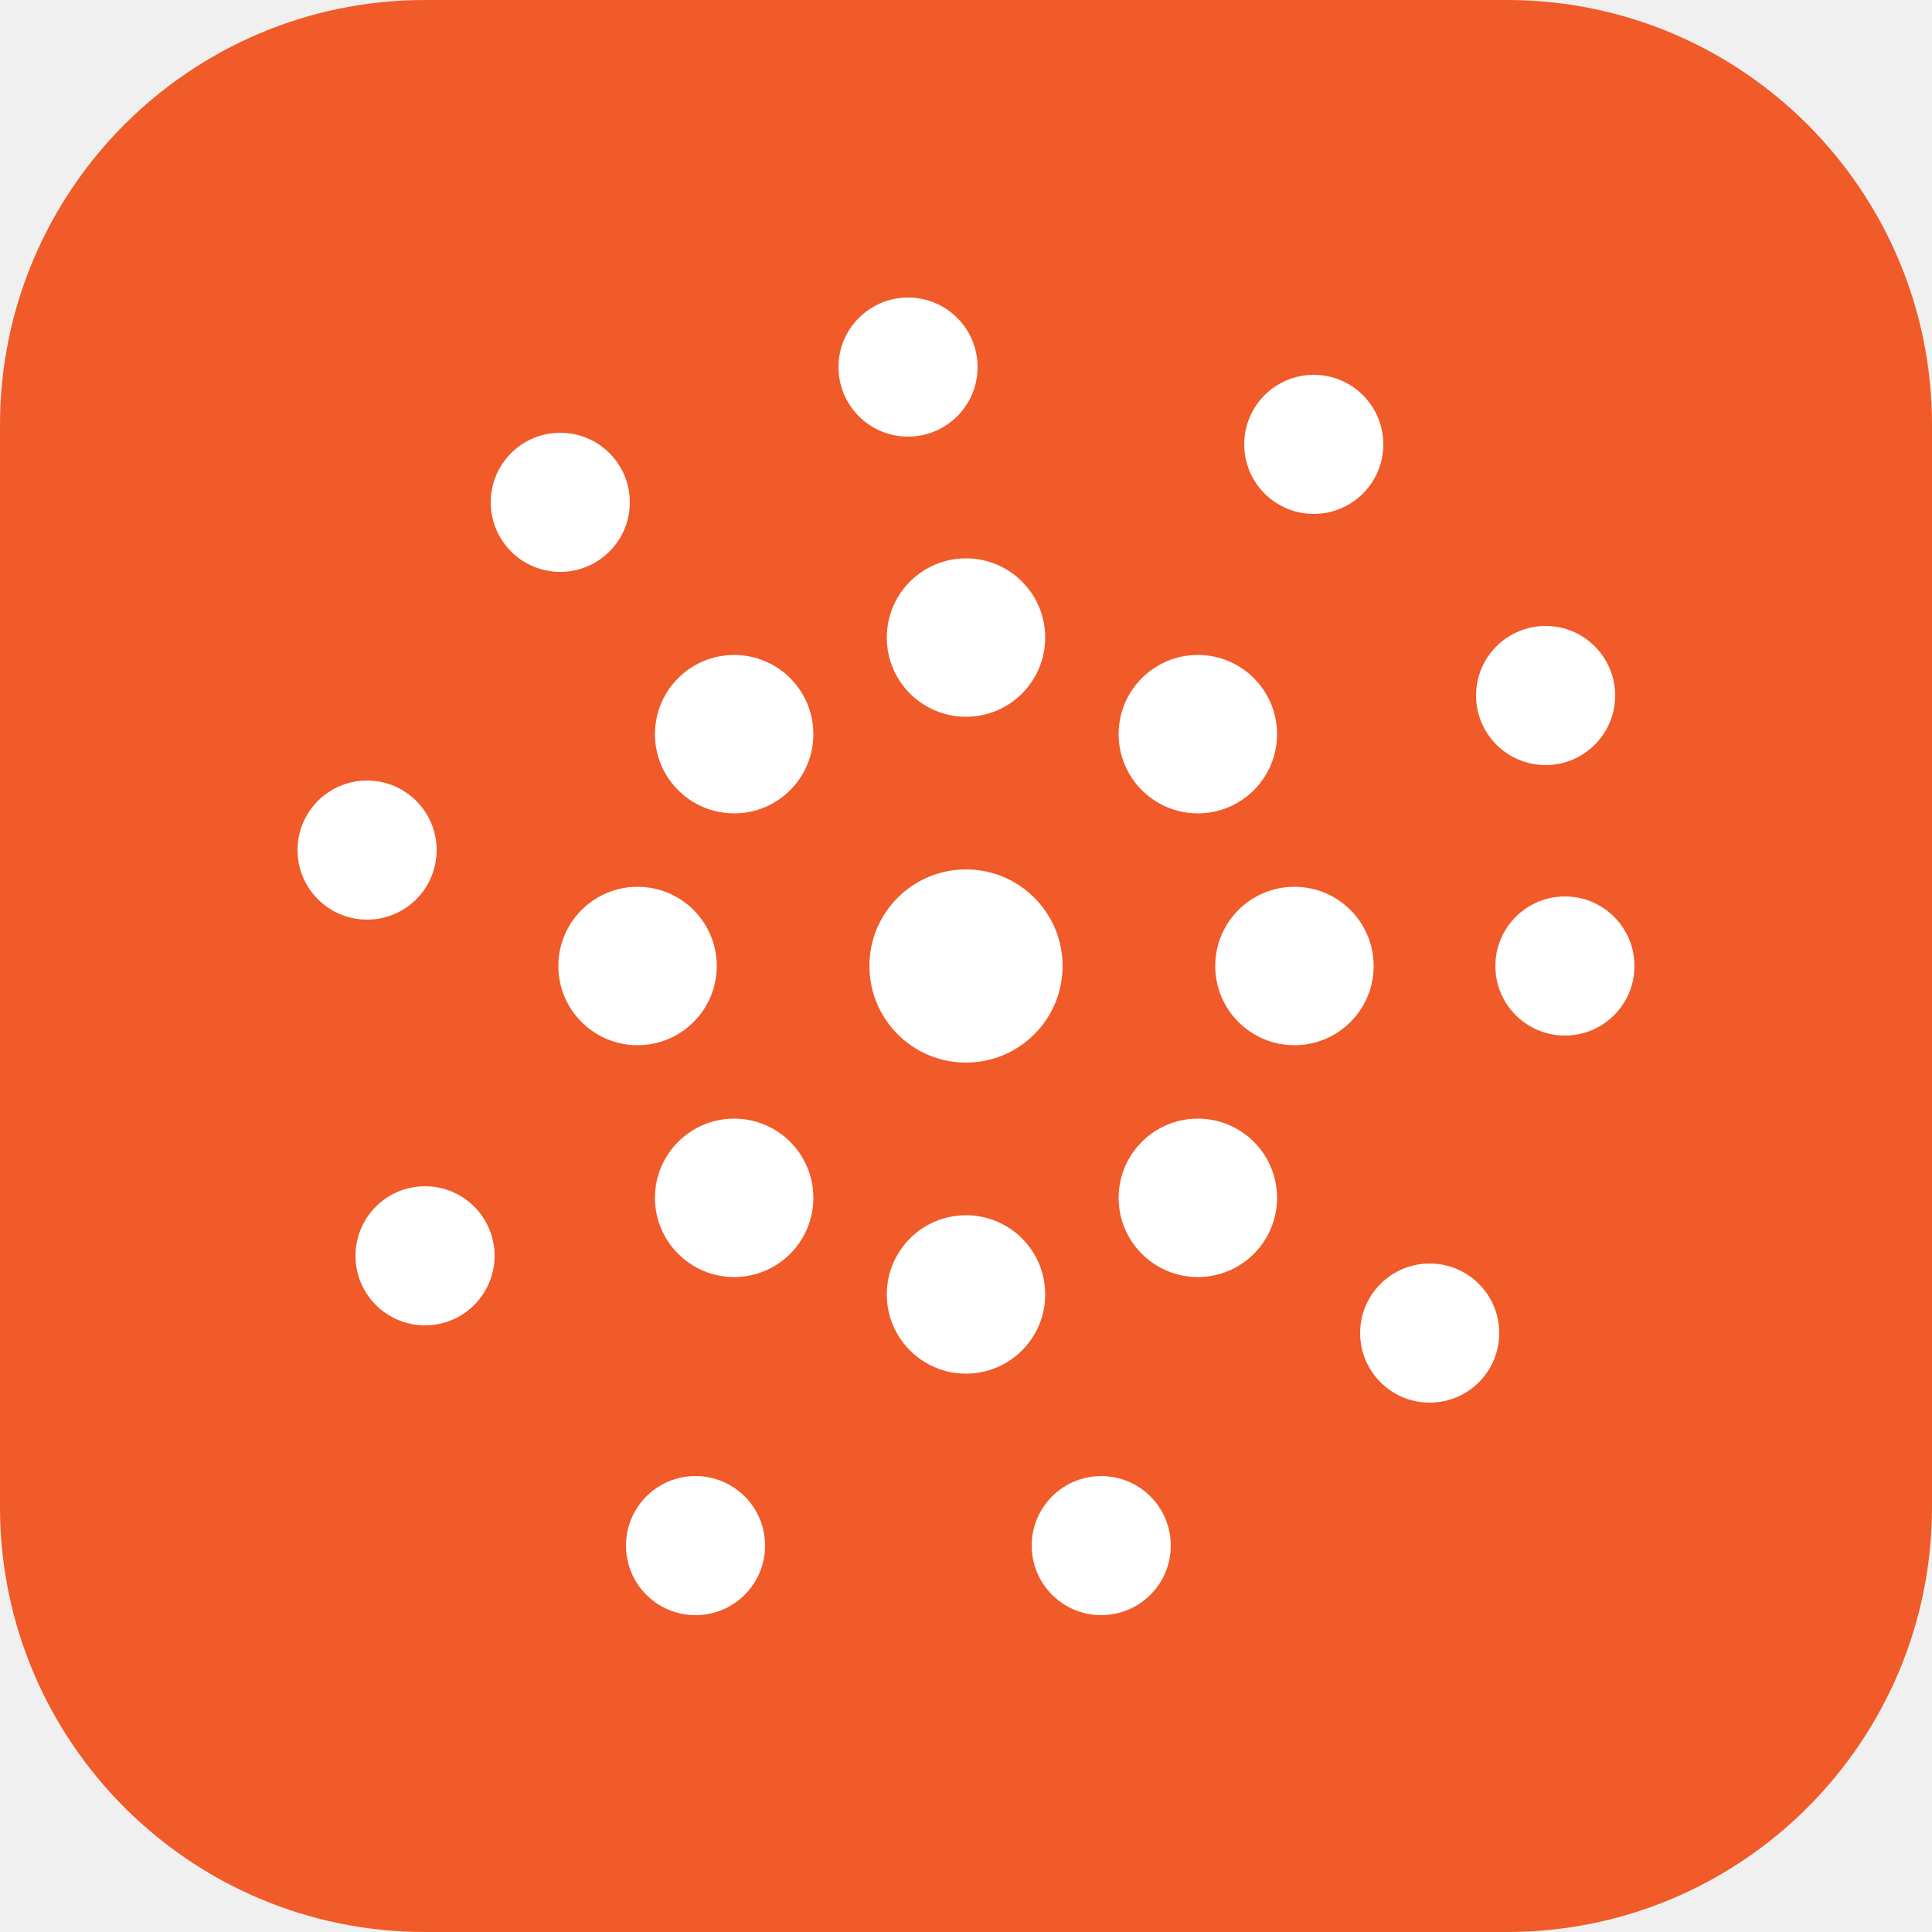
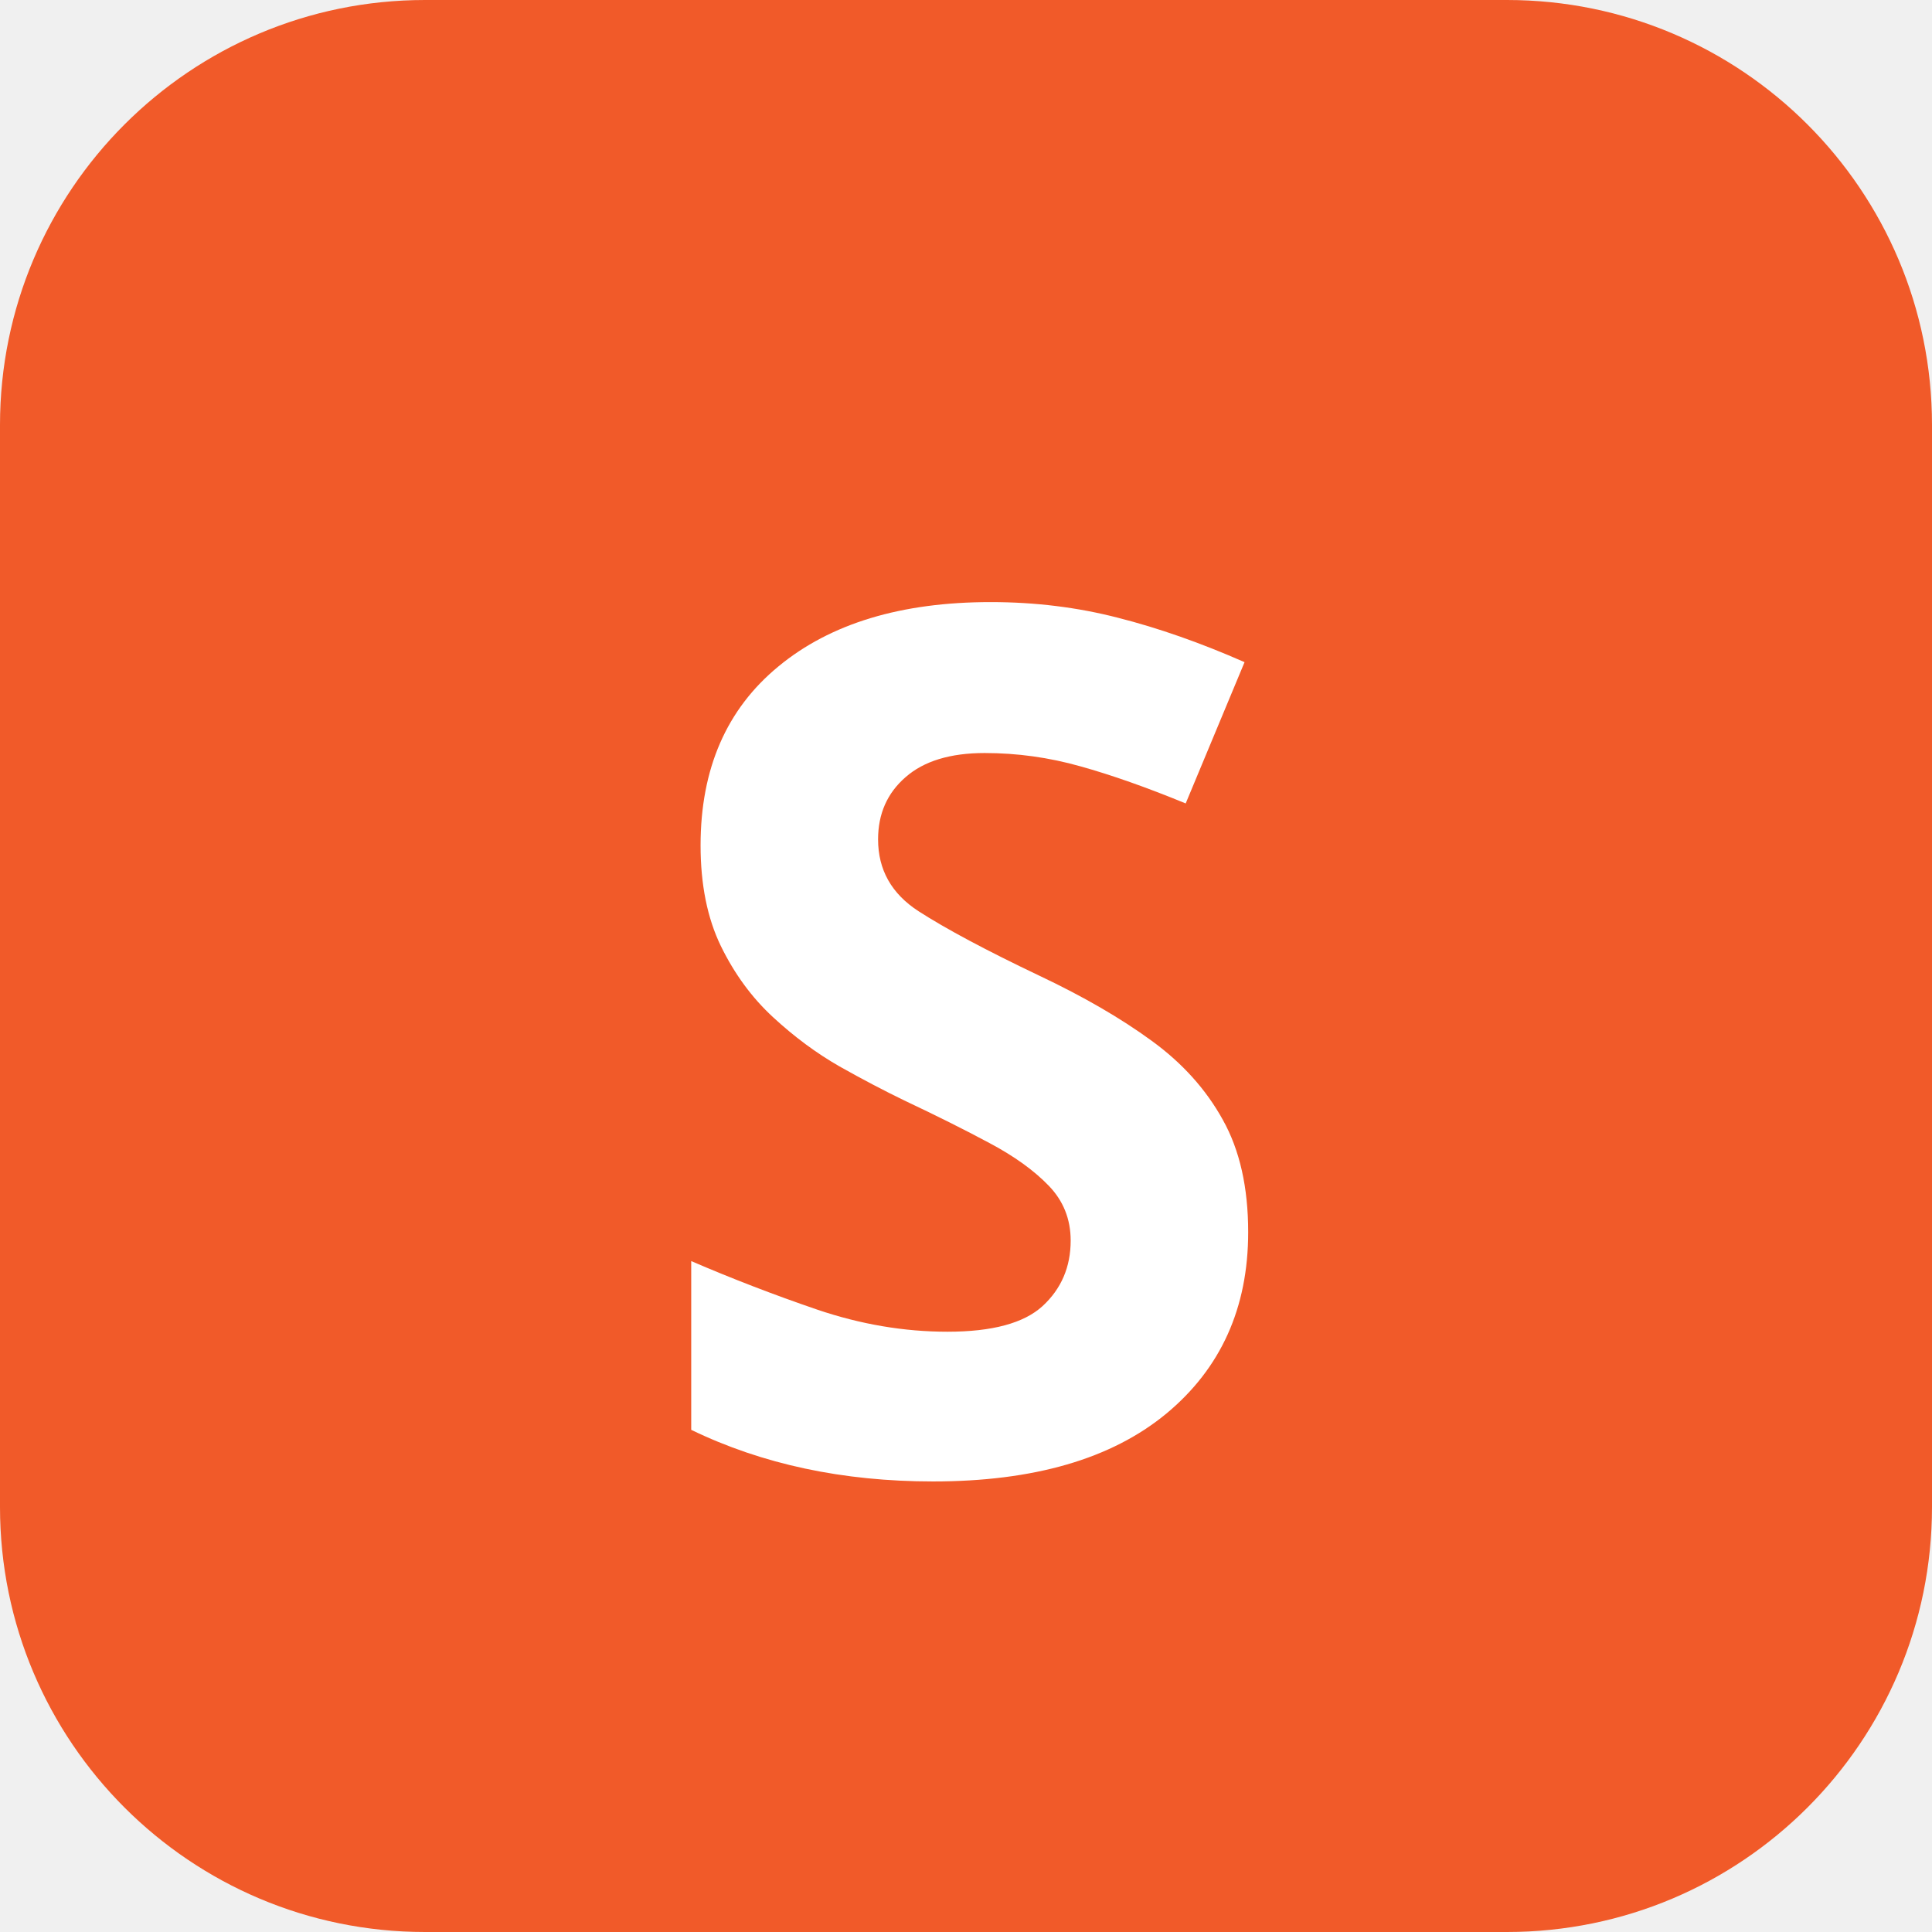
<svg xmlns="http://www.w3.org/2000/svg" viewBox="0 0 100 100" fill="none">
  <rect width="100" height="100" rx="22" fill="#F15A29" />
-   <g fill="#ffffff">
-     <circle cx="50" cy="50" r="5" />
-     <circle cx="67" cy="50" r="4.1" />
-     <circle cx="62" cy="62" r="4.1" />
-     <circle cx="50" cy="67" r="4.1" />
-     <circle cx="38" cy="62" r="4.1" />
-     <circle cx="33" cy="50" r="4.1" />
-     <circle cx="38" cy="38" r="4.1" />
-     <circle cx="50" cy="33" r="4.1" />
-     <circle cx="62" cy="38" r="4.1" />
-     <circle cx="81" cy="50" r="3.6" />
-     <circle cx="74" cy="69" r="3.6" />
-     <circle cx="57" cy="80" r="3.6" />
-     <circle cx="36" cy="80" r="3.6" />
-     <circle cx="22" cy="65" r="3.6" />
-     <circle cx="19" cy="44" r="3.6" />
-     <circle cx="29" cy="26" r="3.6" />
-     <circle cx="47" cy="19" r="3.6" />
-     <circle cx="68" cy="23" r="3.6" />
-     <circle cx="80" cy="36" r="3.6" />
-   </g>
+   <text x="50" y="52" text-anchor="middle" dominant-baseline="central" font-family="ui-sans-serif, system-ui, sans-serif" font-size="62" font-weight="800" fill="#ffffff">S</text>
</svg>
